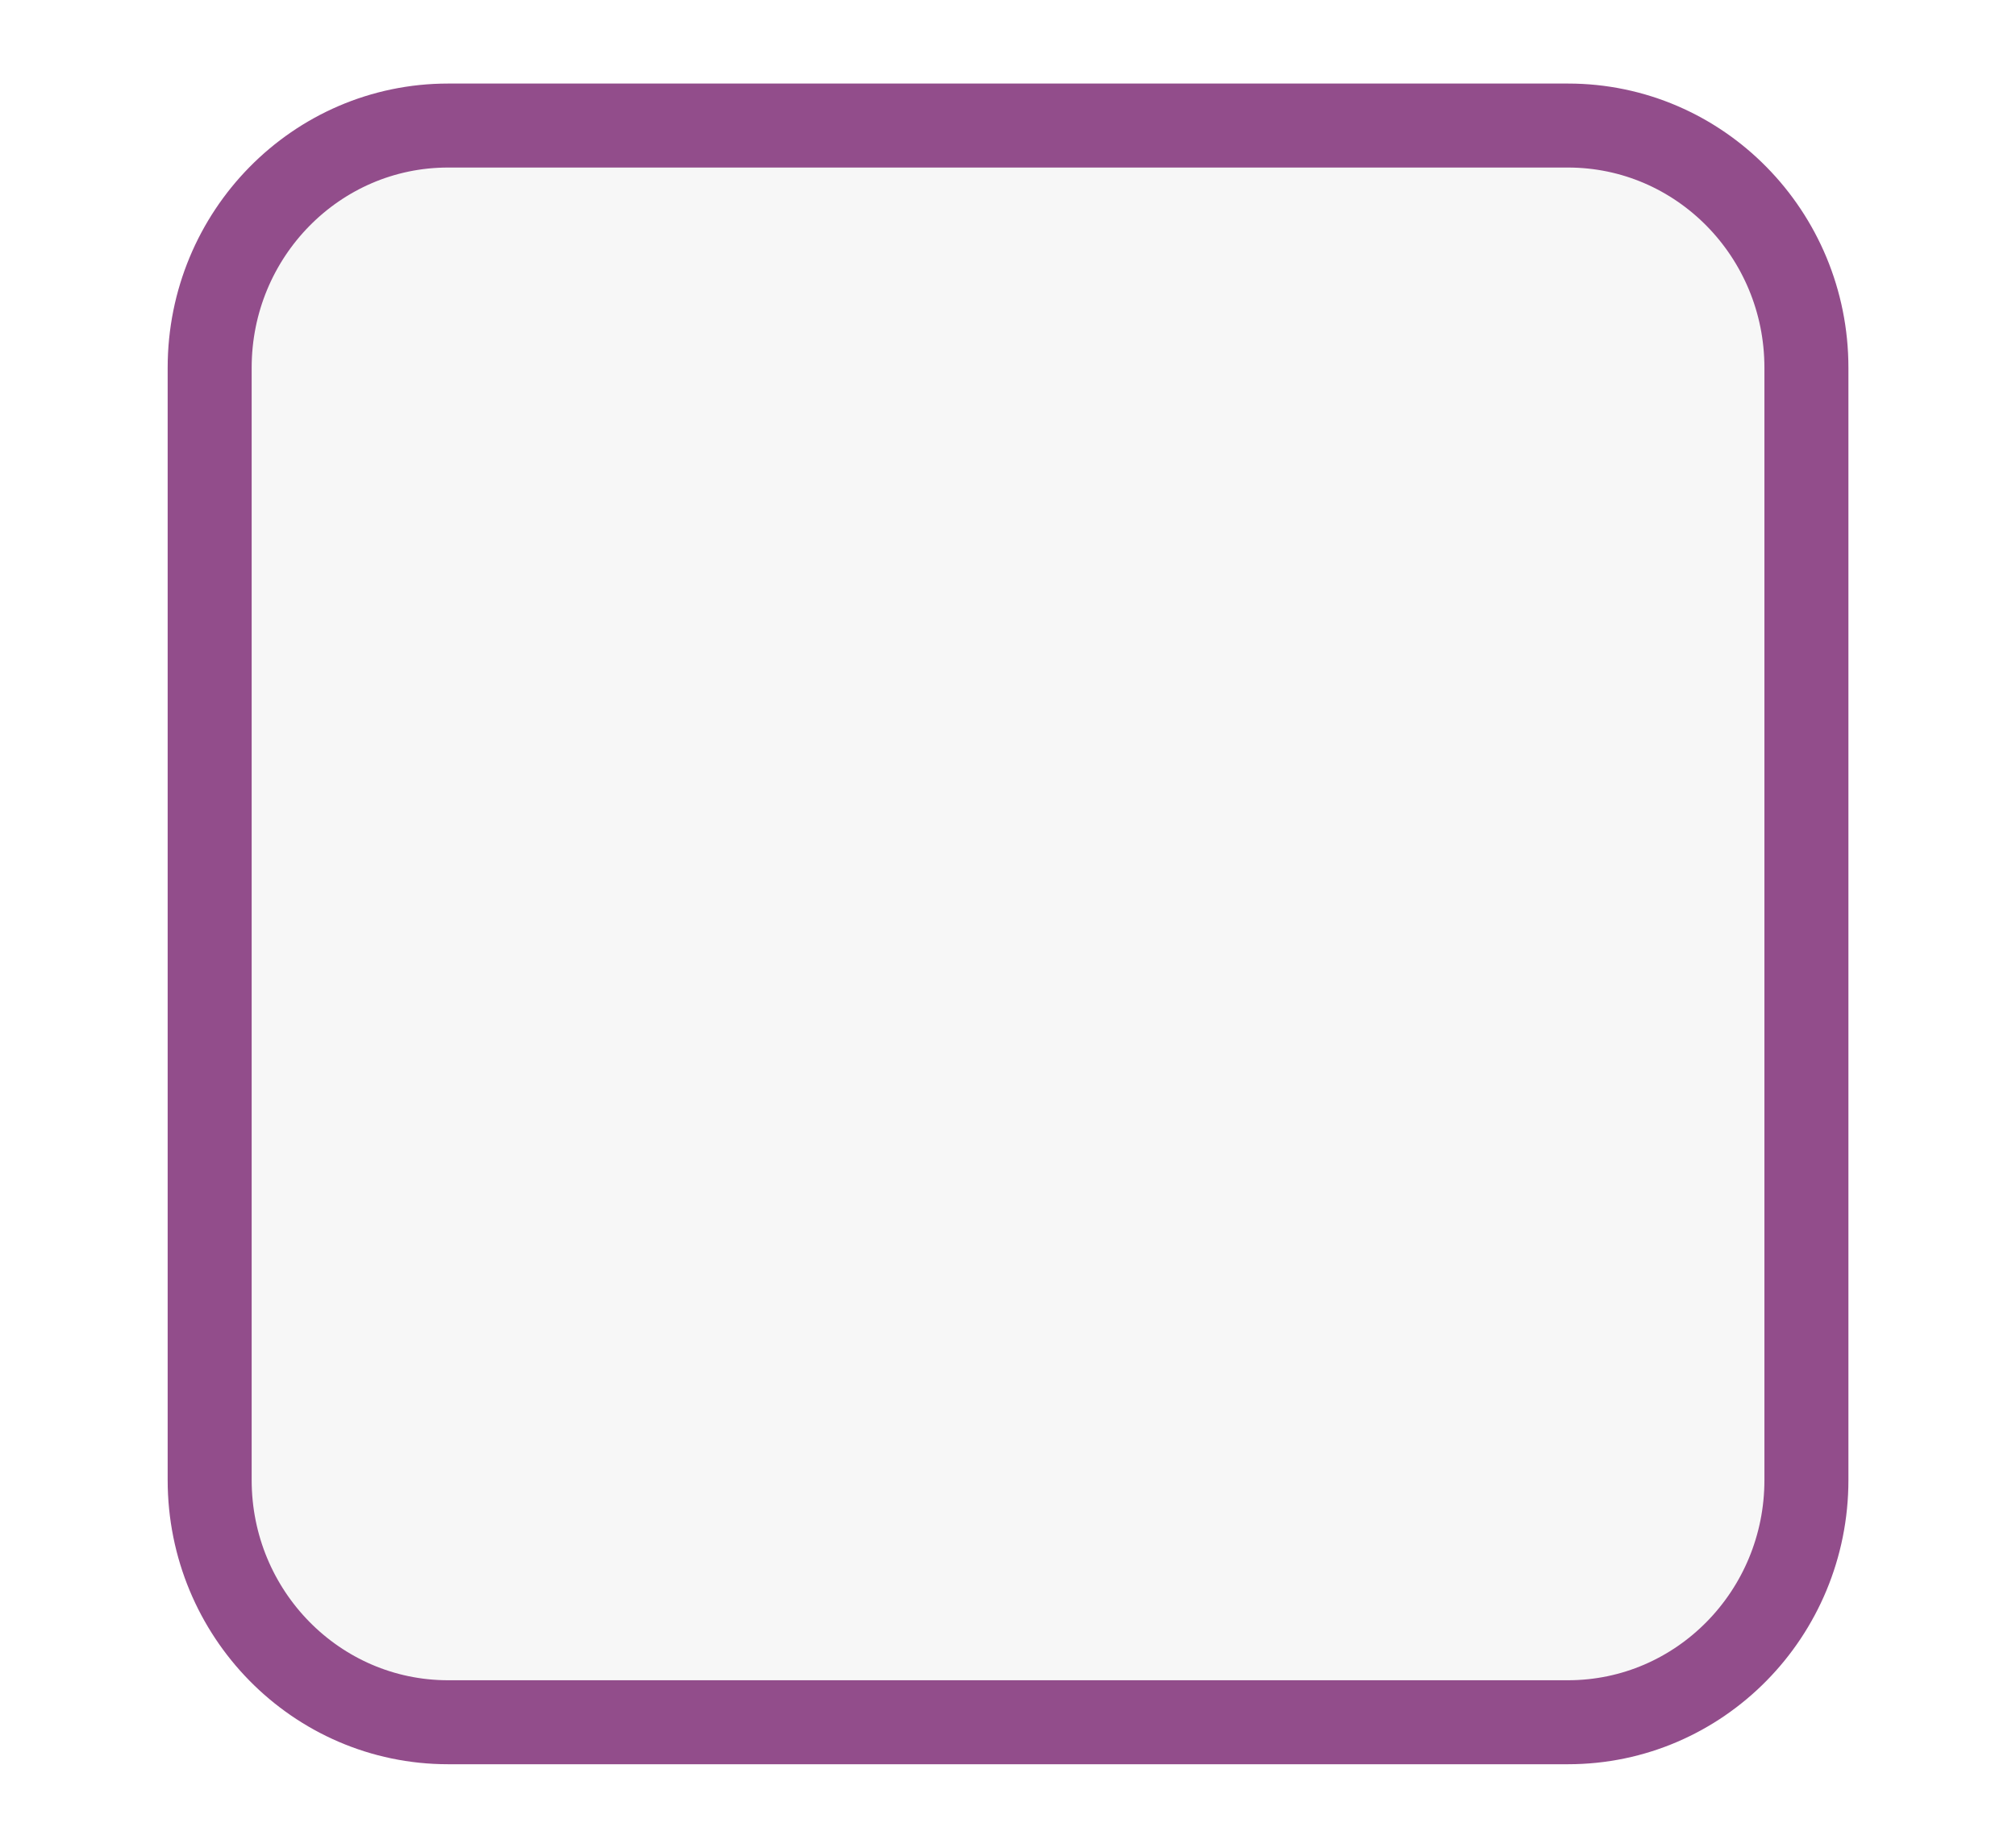
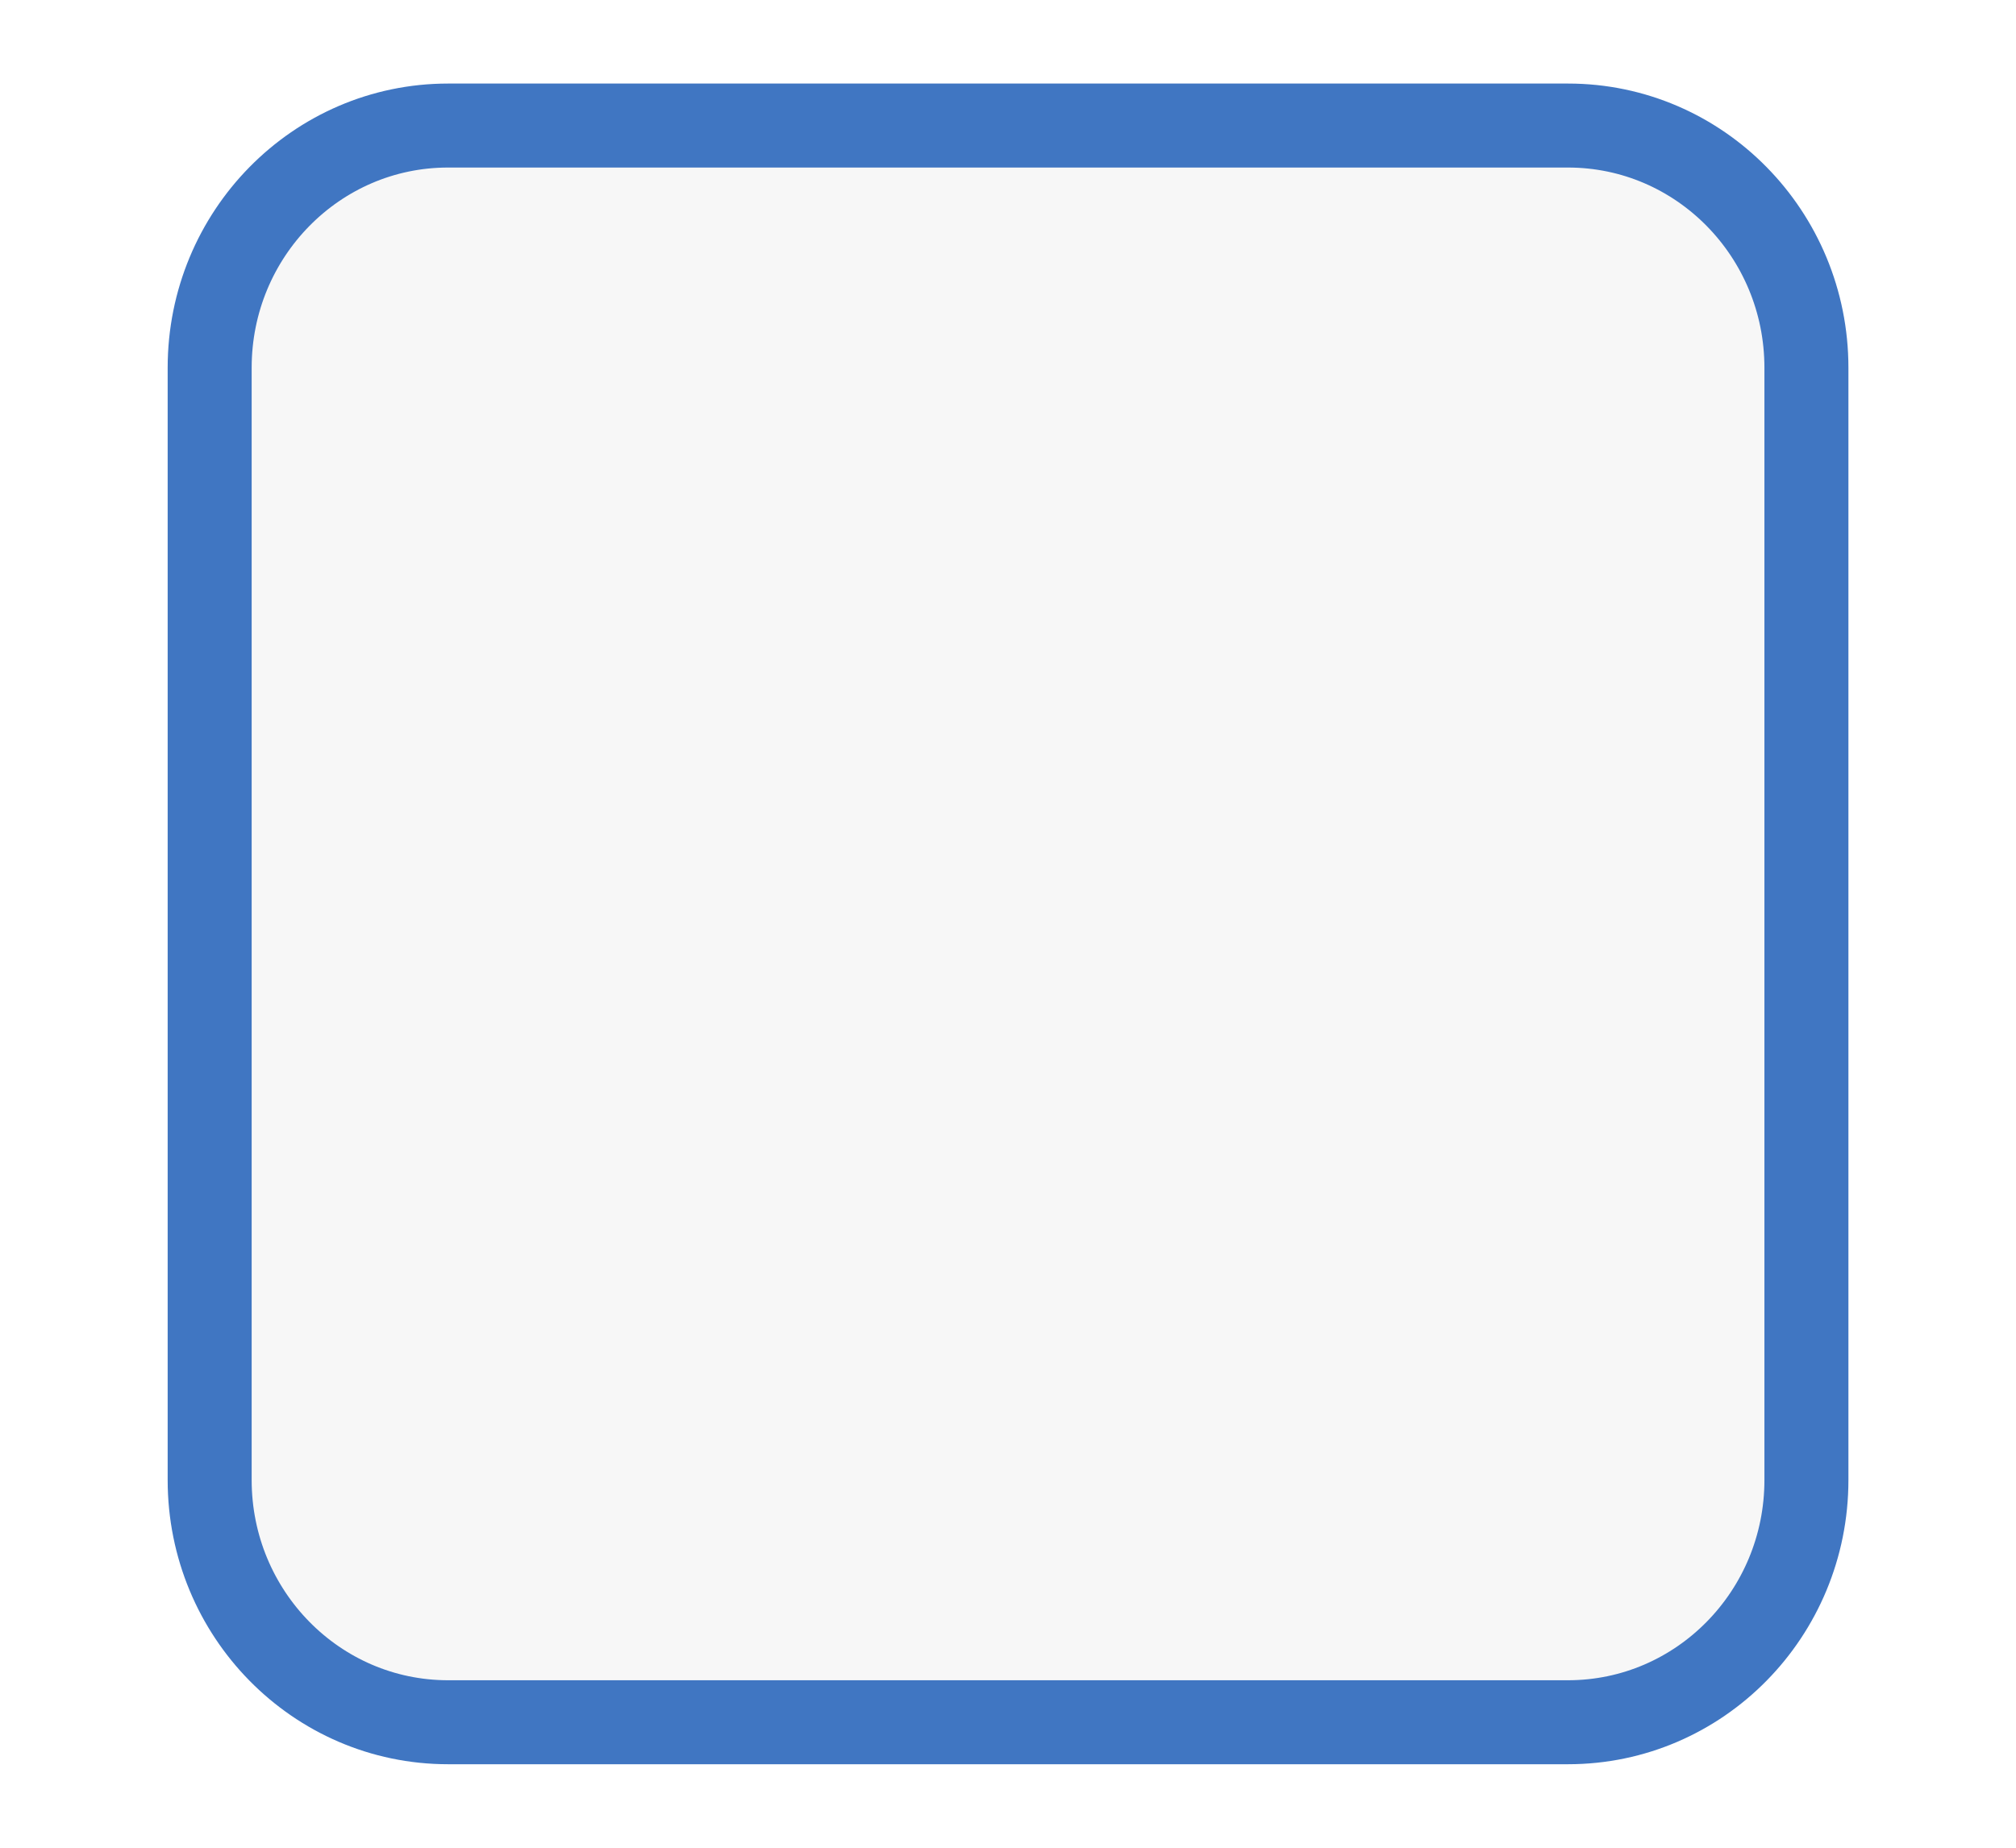
<svg xmlns="http://www.w3.org/2000/svg" xmlns:xlink="http://www.w3.org/1999/xlink" width="24" height="22" id="svg3199" version="1.1">
  <defs id="defs3201">
    <linearGradient id="linearGradient10013-4-63-6">
      <stop style="stop-color:#333333;stop-opacity:1;" offset="0" id="stop10015-2-76-1" />
      <stop style="stop-color:#292929;stop-opacity:1" offset="1" id="stop10017-46-15-8" />
    </linearGradient>
    <linearGradient id="linearGradient10597-5">
      <stop style="stop-color:#16191a;stop-opacity:1;" offset="0" id="stop10599-2" />
      <stop style="stop-color:#2b3133;stop-opacity:1" offset="1" id="stop10601-5" />
    </linearGradient>
    <linearGradient y2="-322.164" x2="921.225" y1="-330.051" x1="921.328" gradientTransform="matrix(1.591837,0,0,0.8571429,-1456.546,275.4519)" gradientUnits="userSpaceOnUse" id="linearGradient15374" xlink:href="#linearGradient10013-4-63-6" />
    <linearGradient gradientTransform="translate(-1199.985,216.3805)" y2="-227.08" x2="1203.918" y1="-217.567" x1="1203.918" gradientUnits="userSpaceOnUse" id="linearGradient15376" xlink:href="#linearGradient10597-5" />
    <linearGradient id="linearGradient5581-5-2-4-6-8-7-35-8">
      <stop id="stop5583-0-92-8-0-7-6-5-1" offset="0" style="stop-color:#454c4c;stop-opacity:1;" />
      <stop style="stop-color:#393f3f;stop-opacity:1;" offset="0.4" id="stop5585-4-7-2-7-9-9-92-0" />
      <stop id="stop5587-6-7-2-0-3-1-21-5" offset="1" style="stop-color:#2d3232;stop-opacity:1;" />
    </linearGradient>
  </defs>
  <g id="layer1" transform="translate(-342.5,-521.3622)">
-     <rect ry="2.884" style="color:#000000;display:inline;overflow:visible;visibility:visible;fill:#f7f7f7;fill-opacity:1;stroke:#924d8b;stroke-width:1;stroke-linecap:butt;stroke-linejoin:round;stroke-miterlimit:4;stroke-dasharray:none;stroke-dashoffset:0;stroke-opacity:1;marker:none;enable-background:accumulate" id="rect11803" width="19.009" height="19.011" x="344.996" y="522.857" rx="2.838" />
+     <rect ry="2.884" style="color:#000000;display:inline;overflow:visible;visibility:visible;fill:#f7f7f7;fill-opacity:1;stroke:#4076C2;stroke-width:1;stroke-linecap:butt;stroke-linejoin:round;stroke-miterlimit:4;stroke-dasharray:none;stroke-dashoffset:0;stroke-opacity:1;marker:none;enable-background:accumulate" id="rect11803" width="19.009" height="19.011" x="344.996" y="522.857" rx="2.838" />
    <rect style="color:#000000;fill:none;stroke:none;stroke-width:2;marker:none;visibility:visible;display:inline;overflow:visible;enable-background:accumulate" id="rect17347" width="21.944" height="21.944" x="342.299" y="521.584" />
  </g>
</svg>
